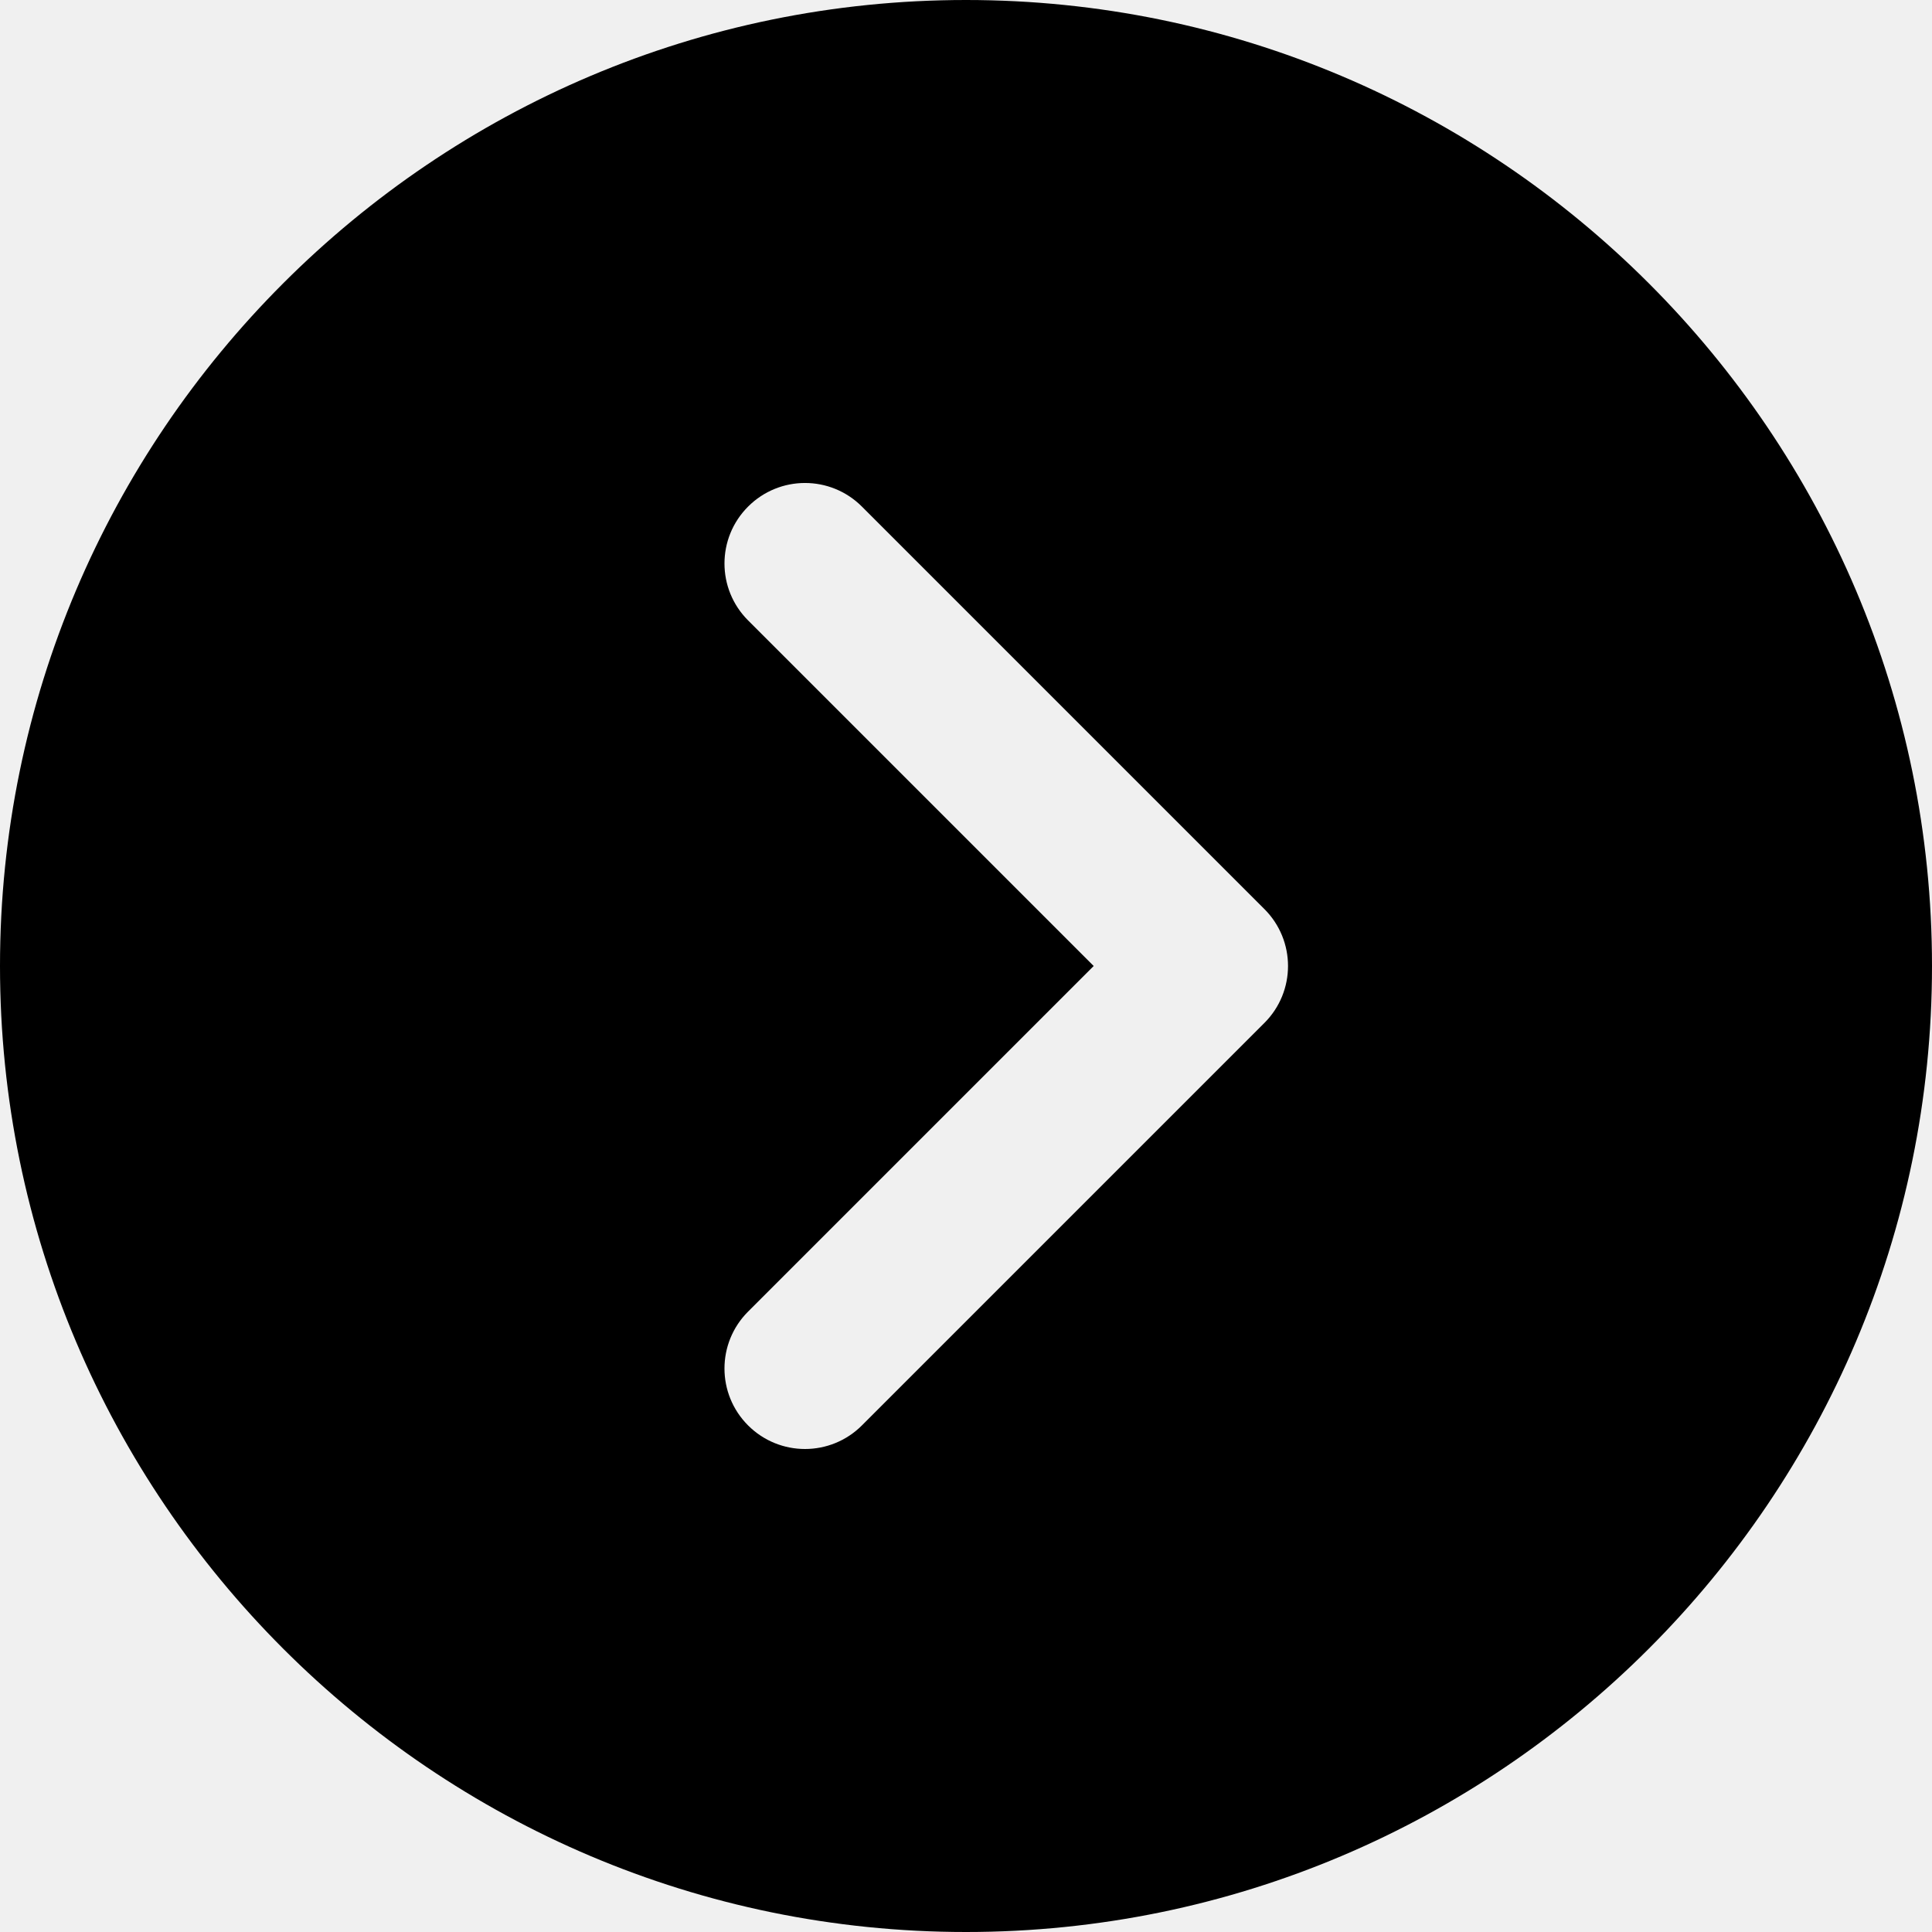
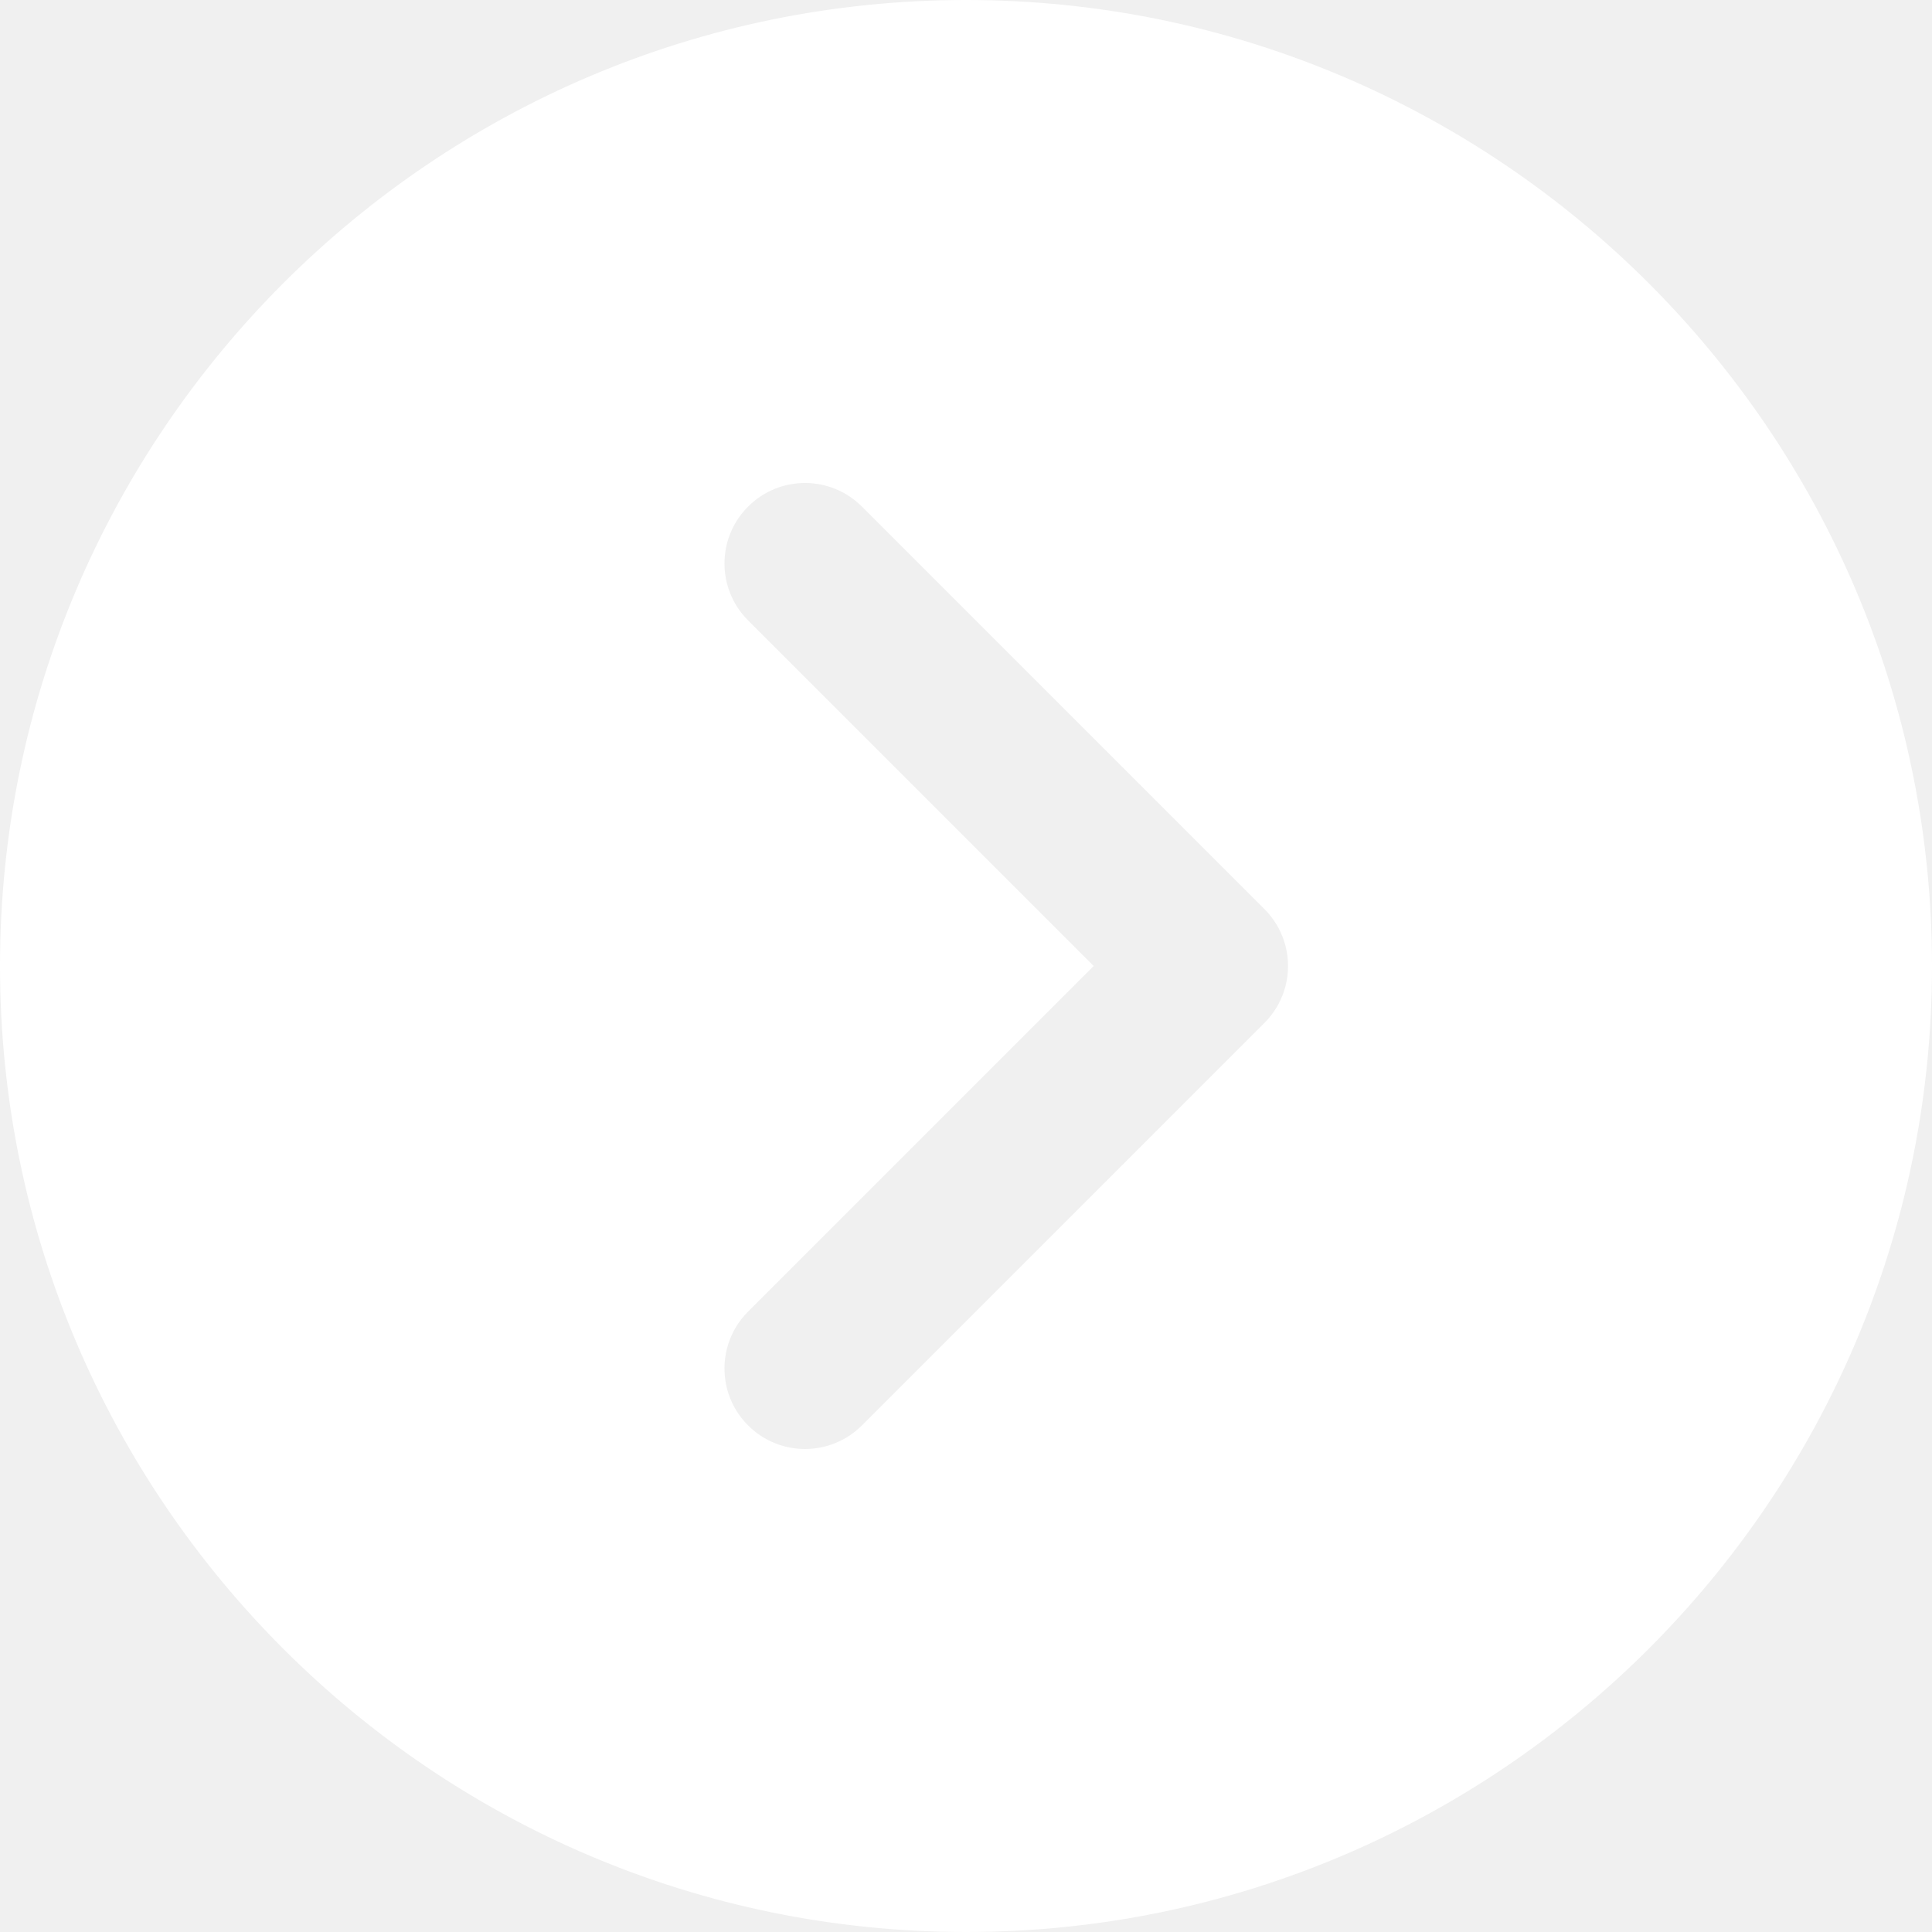
- <svg xmlns="http://www.w3.org/2000/svg" version="1.1" id="Layer_1" x="0px" y="0px" viewBox="0 0 512 512" style="enable-background:new 0 0 512 512;" xml:space="preserve">
+ <svg xmlns="http://www.w3.org/2000/svg" version="1.1" width="512" height="512" x="0" y="0" viewBox="0 0 512 512" style="enable-background:new 0 0 512 512" xml:space="preserve" class="">
  <g>
    <g>
-       <path d="M256,0C114.837,0,0,114.837,0,256s114.837,256,256,256s256-114.837,256-256S397.163,0,256,0z M335.083,271.083    L228.416,377.749c-4.16,4.16-9.621,6.251-15.083,6.251c-5.461,0-10.923-2.091-15.083-6.251c-8.341-8.341-8.341-21.824,0-30.165    L289.835,256l-91.584-91.584c-8.341-8.341-8.341-21.824,0-30.165s21.824-8.341,30.165,0l106.667,106.667    C343.424,249.259,343.424,262.741,335.083,271.083z" />
+       <g>
+         <path d="M256,0C114.837,0,0,114.837,0,256s114.837,256,256,256s256-114.837,256-256S397.163,0,256,0z M335.083,271.083    L228.416,377.749c-4.16,4.16-9.621,6.251-15.083,6.251c-5.461,0-10.923-2.091-15.083-6.251c-8.341-8.341-8.341-21.824,0-30.165    L289.835,256l-91.584-91.584c-8.341-8.341-8.341-21.824,0-30.165s21.824-8.341,30.165,0l106.667,106.667    C343.424,249.259,343.424,262.741,335.083,271.083z" fill="#ffffff" data-original="#000000" style="" class="" />
+       </g>
    </g>
+     <g>
+ </g>
+     <g>
+ </g>
+     <g>
+ </g>
+     <g>
+ </g>
+     <g>
+ </g>
+     <g>
+ </g>
+     <g>
+ </g>
+     <g>
+ </g>
+     <g>
+ </g>
+     <g>
+ </g>
+     <g>
+ </g>
+     <g>
+ </g>
+     <g>
+ </g>
+     <g>
+ </g>
+     <g>
+ </g>
  </g>
-   <g>
- </g>
-   <g>
- </g>
-   <g>
- </g>
-   <g>
- </g>
-   <g>
- </g>
-   <g>
- </g>
-   <g>
- </g>
-   <g>
- </g>
-   <g>
- </g>
-   <g>
- </g>
-   <g>
- </g>
-   <g>
- </g>
-   <g>
- </g>
-   <g>
- </g>
-   <g>
- </g>
</svg>
